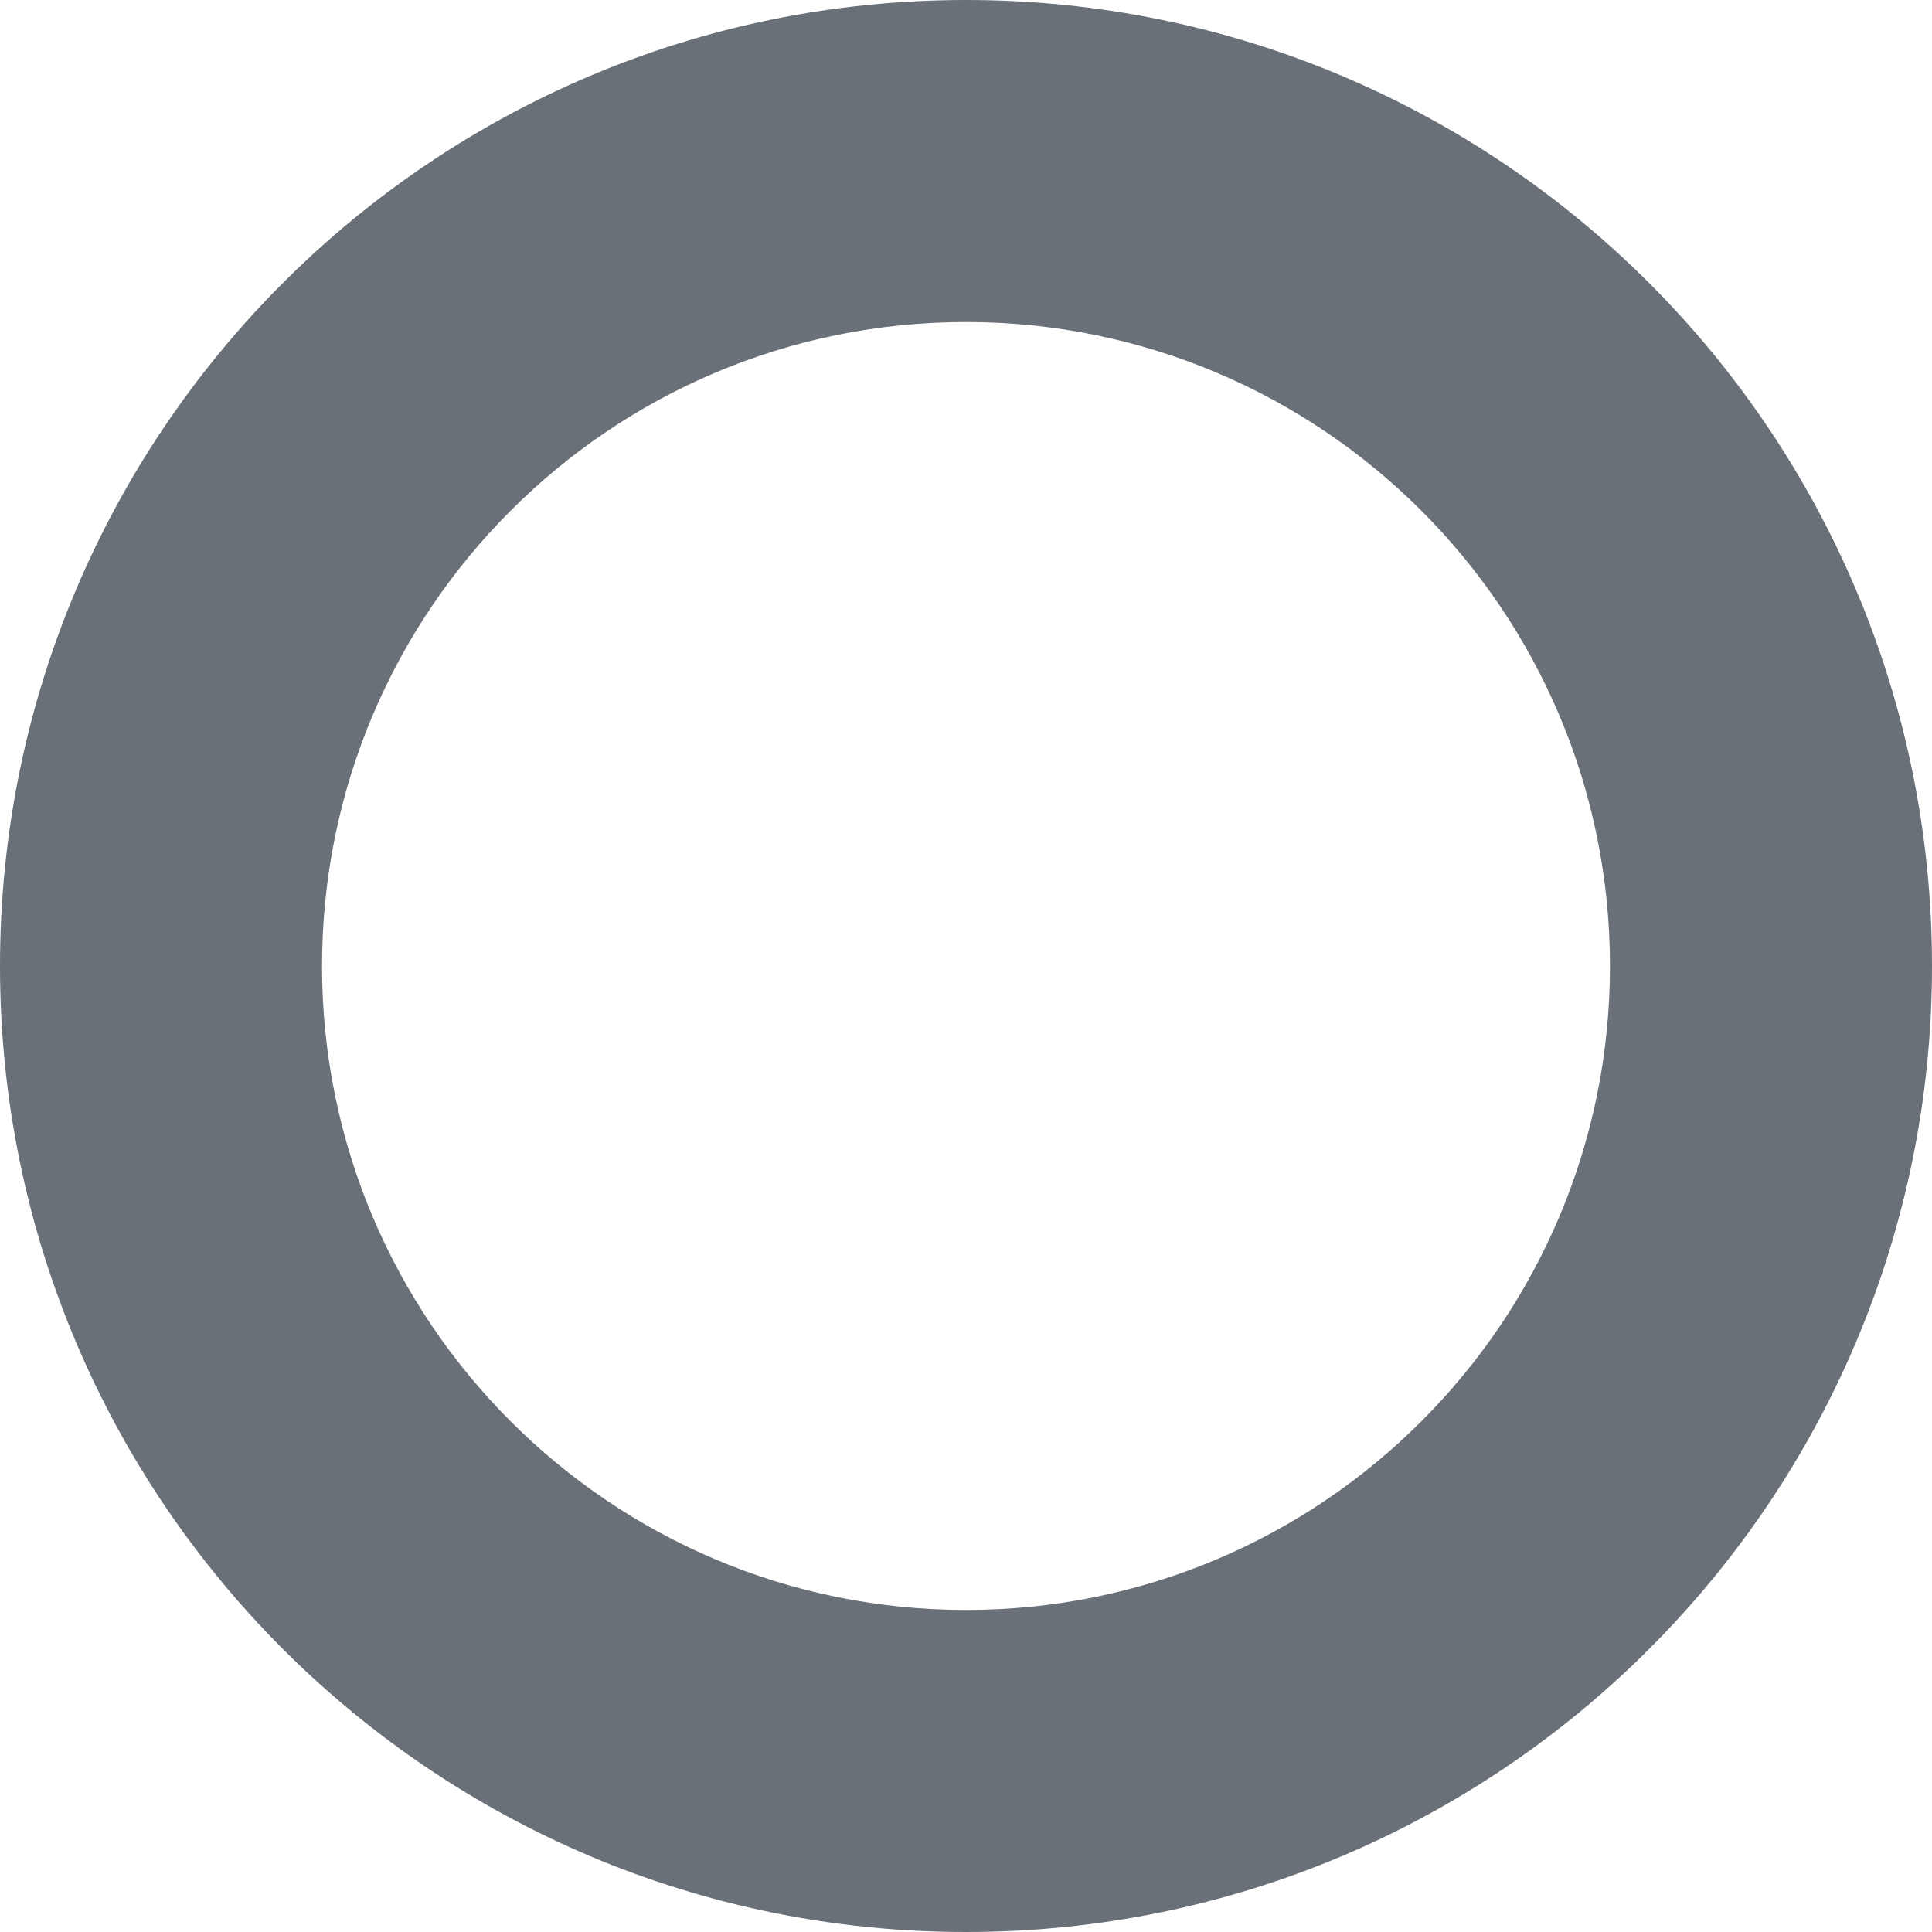
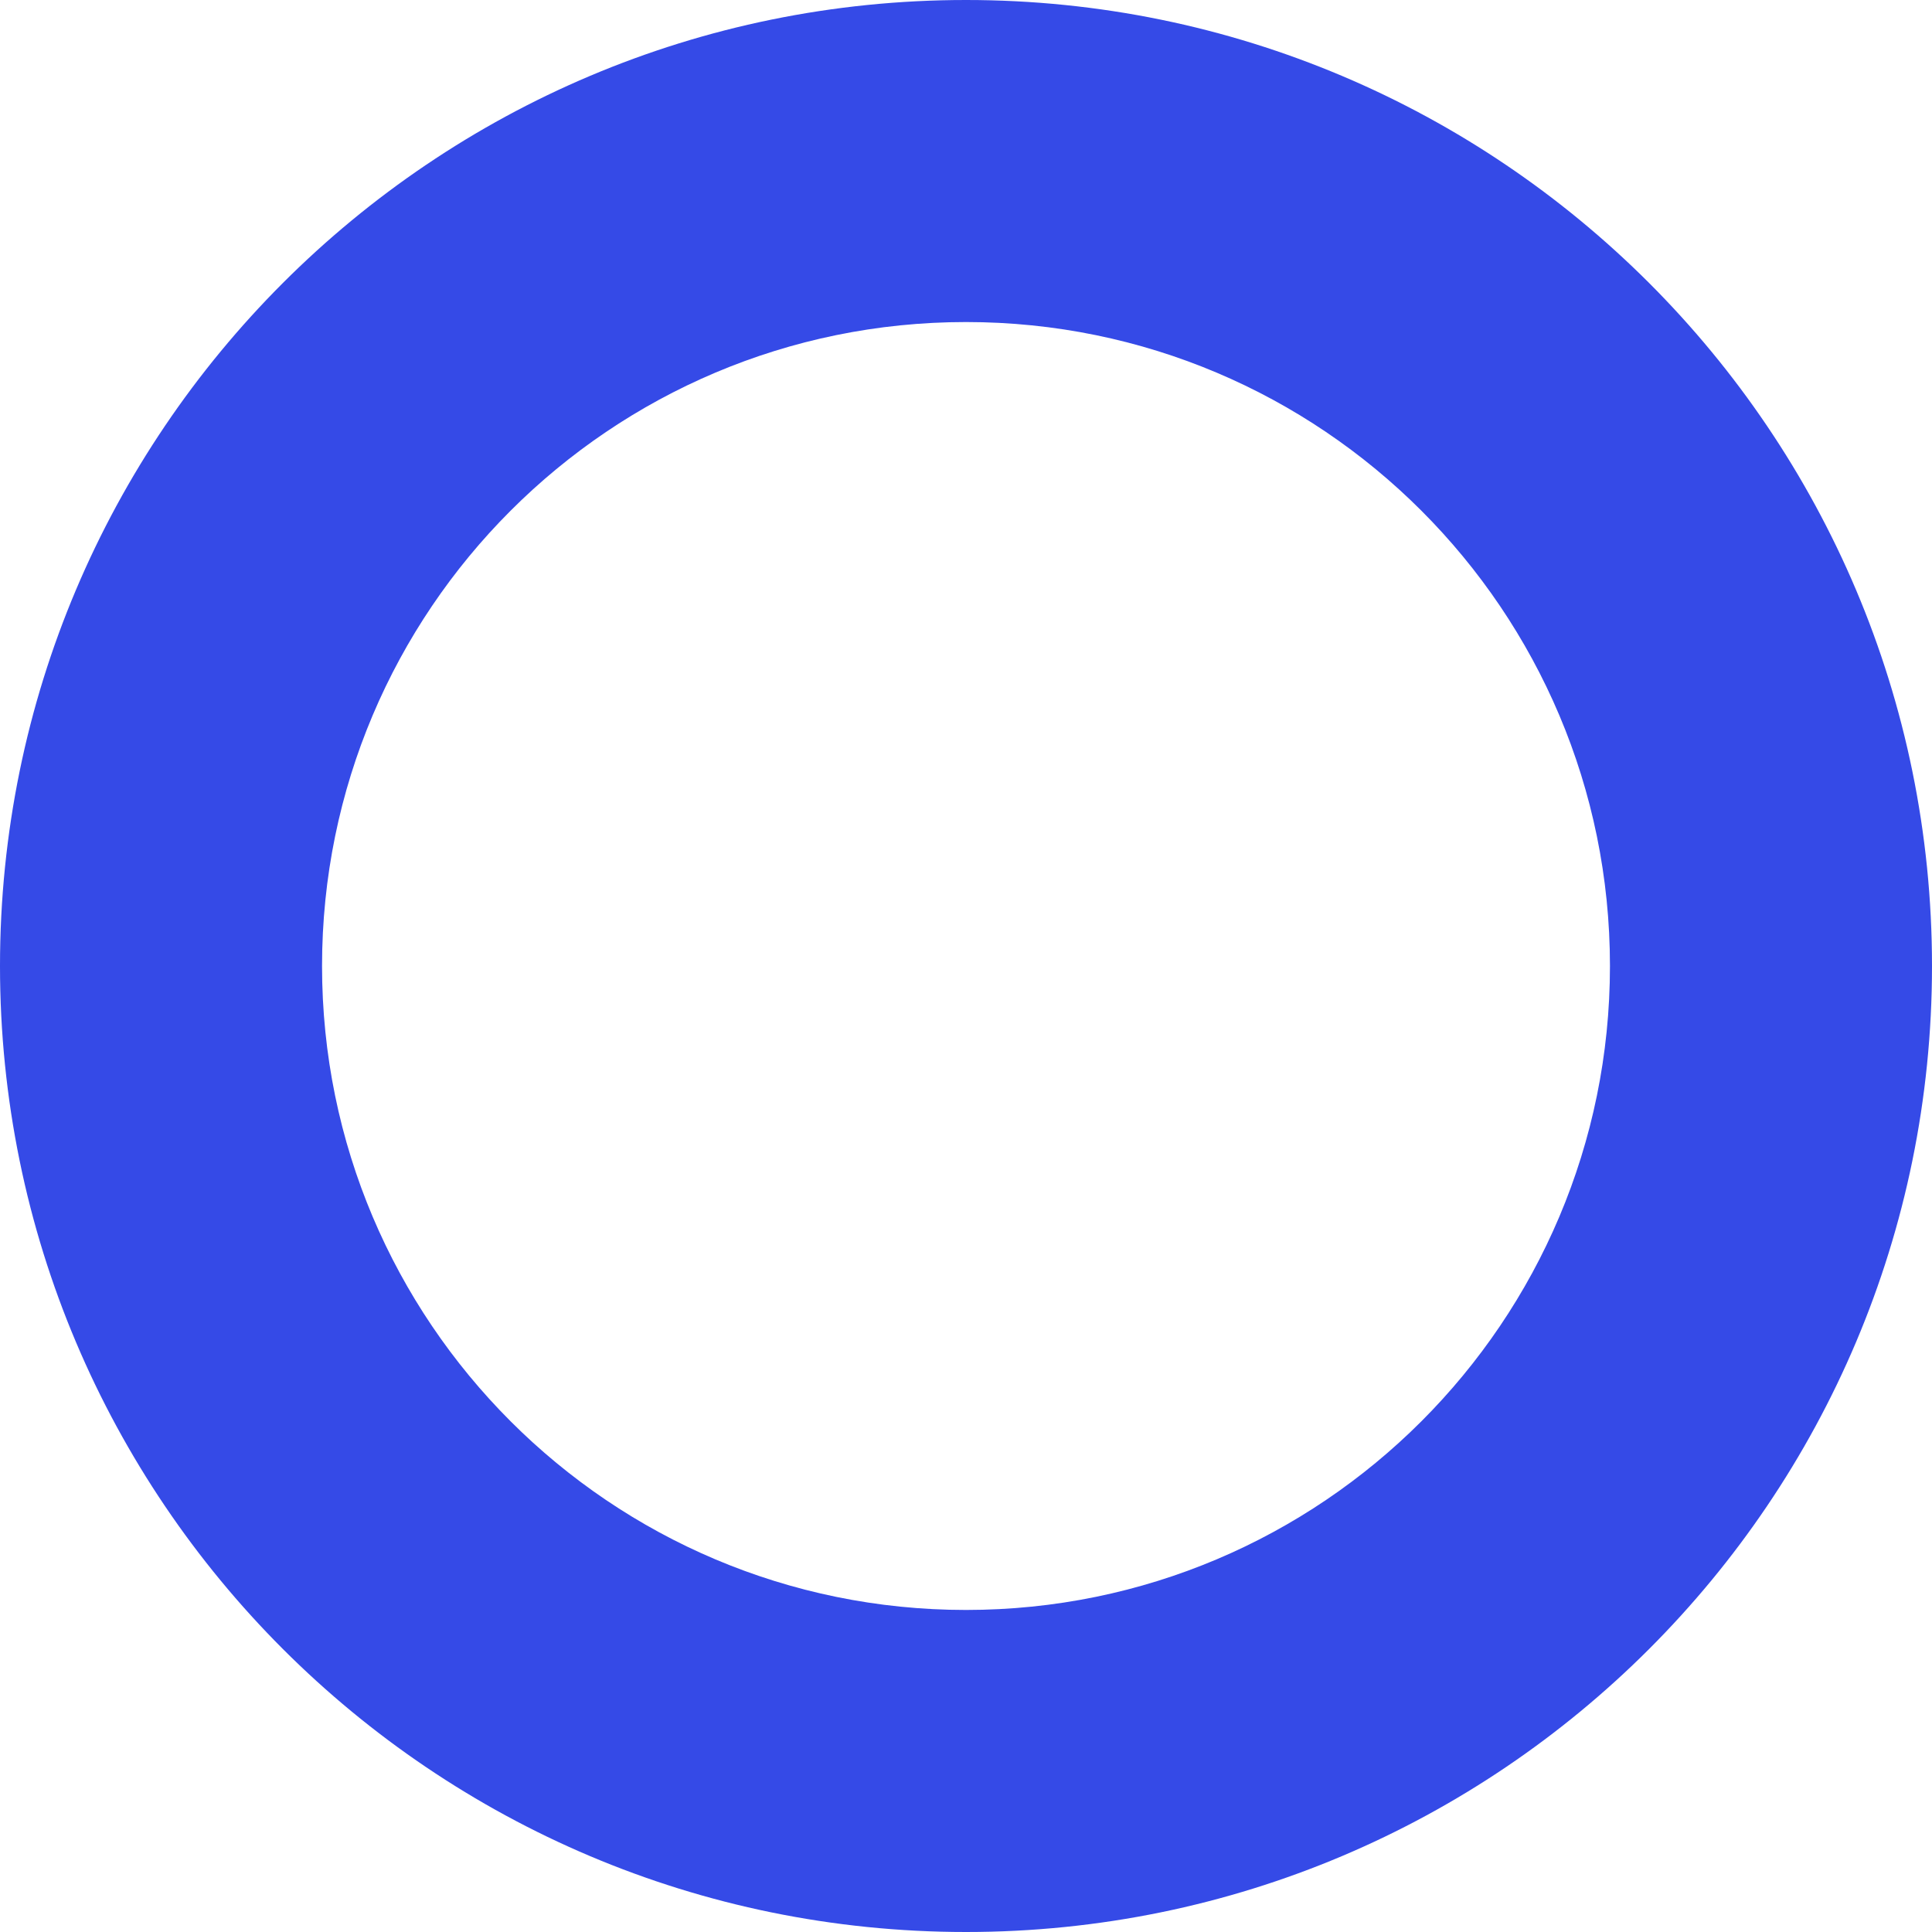
<svg xmlns="http://www.w3.org/2000/svg" width="16" height="16" viewBox="0 0 16 16">
-   <path fill="#6A7077" fill-rule="evenodd" d="M8 16A8 8 0 1 0 8 0a8 8 0 0 0 0 16zm0-2.667A5.333 5.333 0 1 1 8 2.667a5.333 5.333 0 0 1 0 10.666z" />
+   <path fill="#354AE7" fill-rule="evenodd" d="M8 16A8 8 0 1 0 8 0a8 8 0 0 0 0 16zm0-2.667A5.333 5.333 0 1 1 8 2.667a5.333 5.333 0 0 1 0 10.666z" />
</svg>
